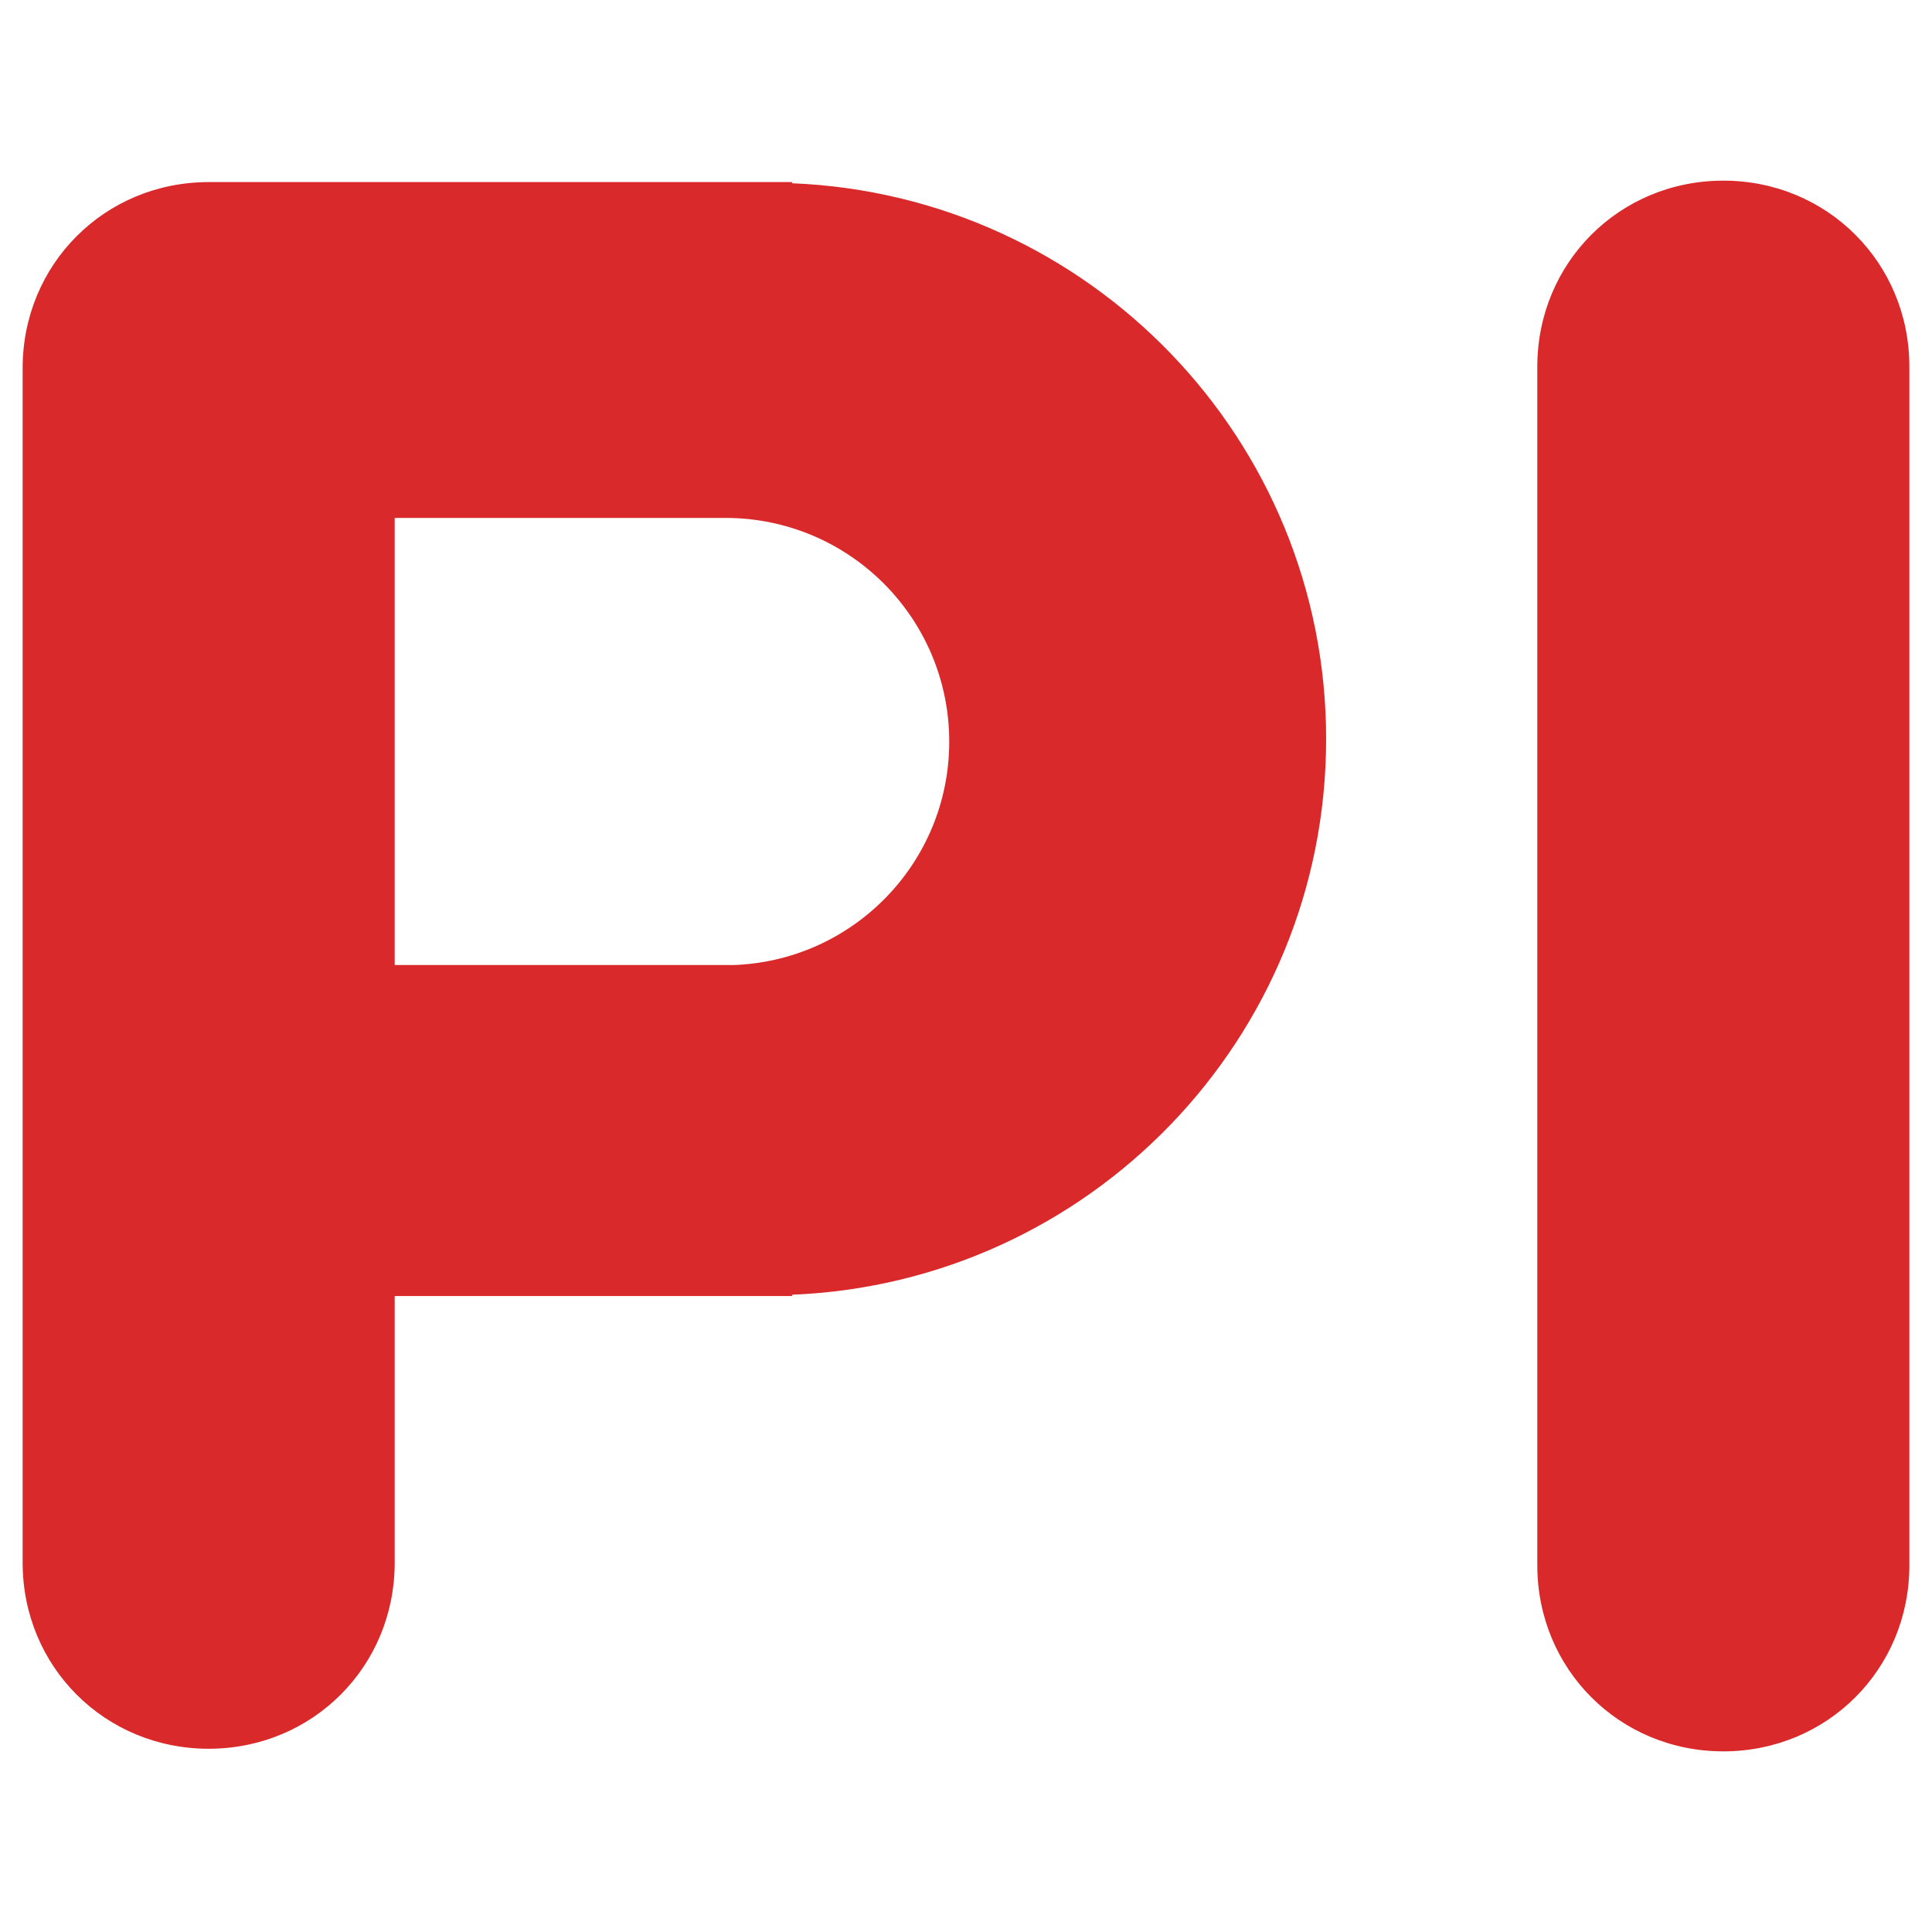
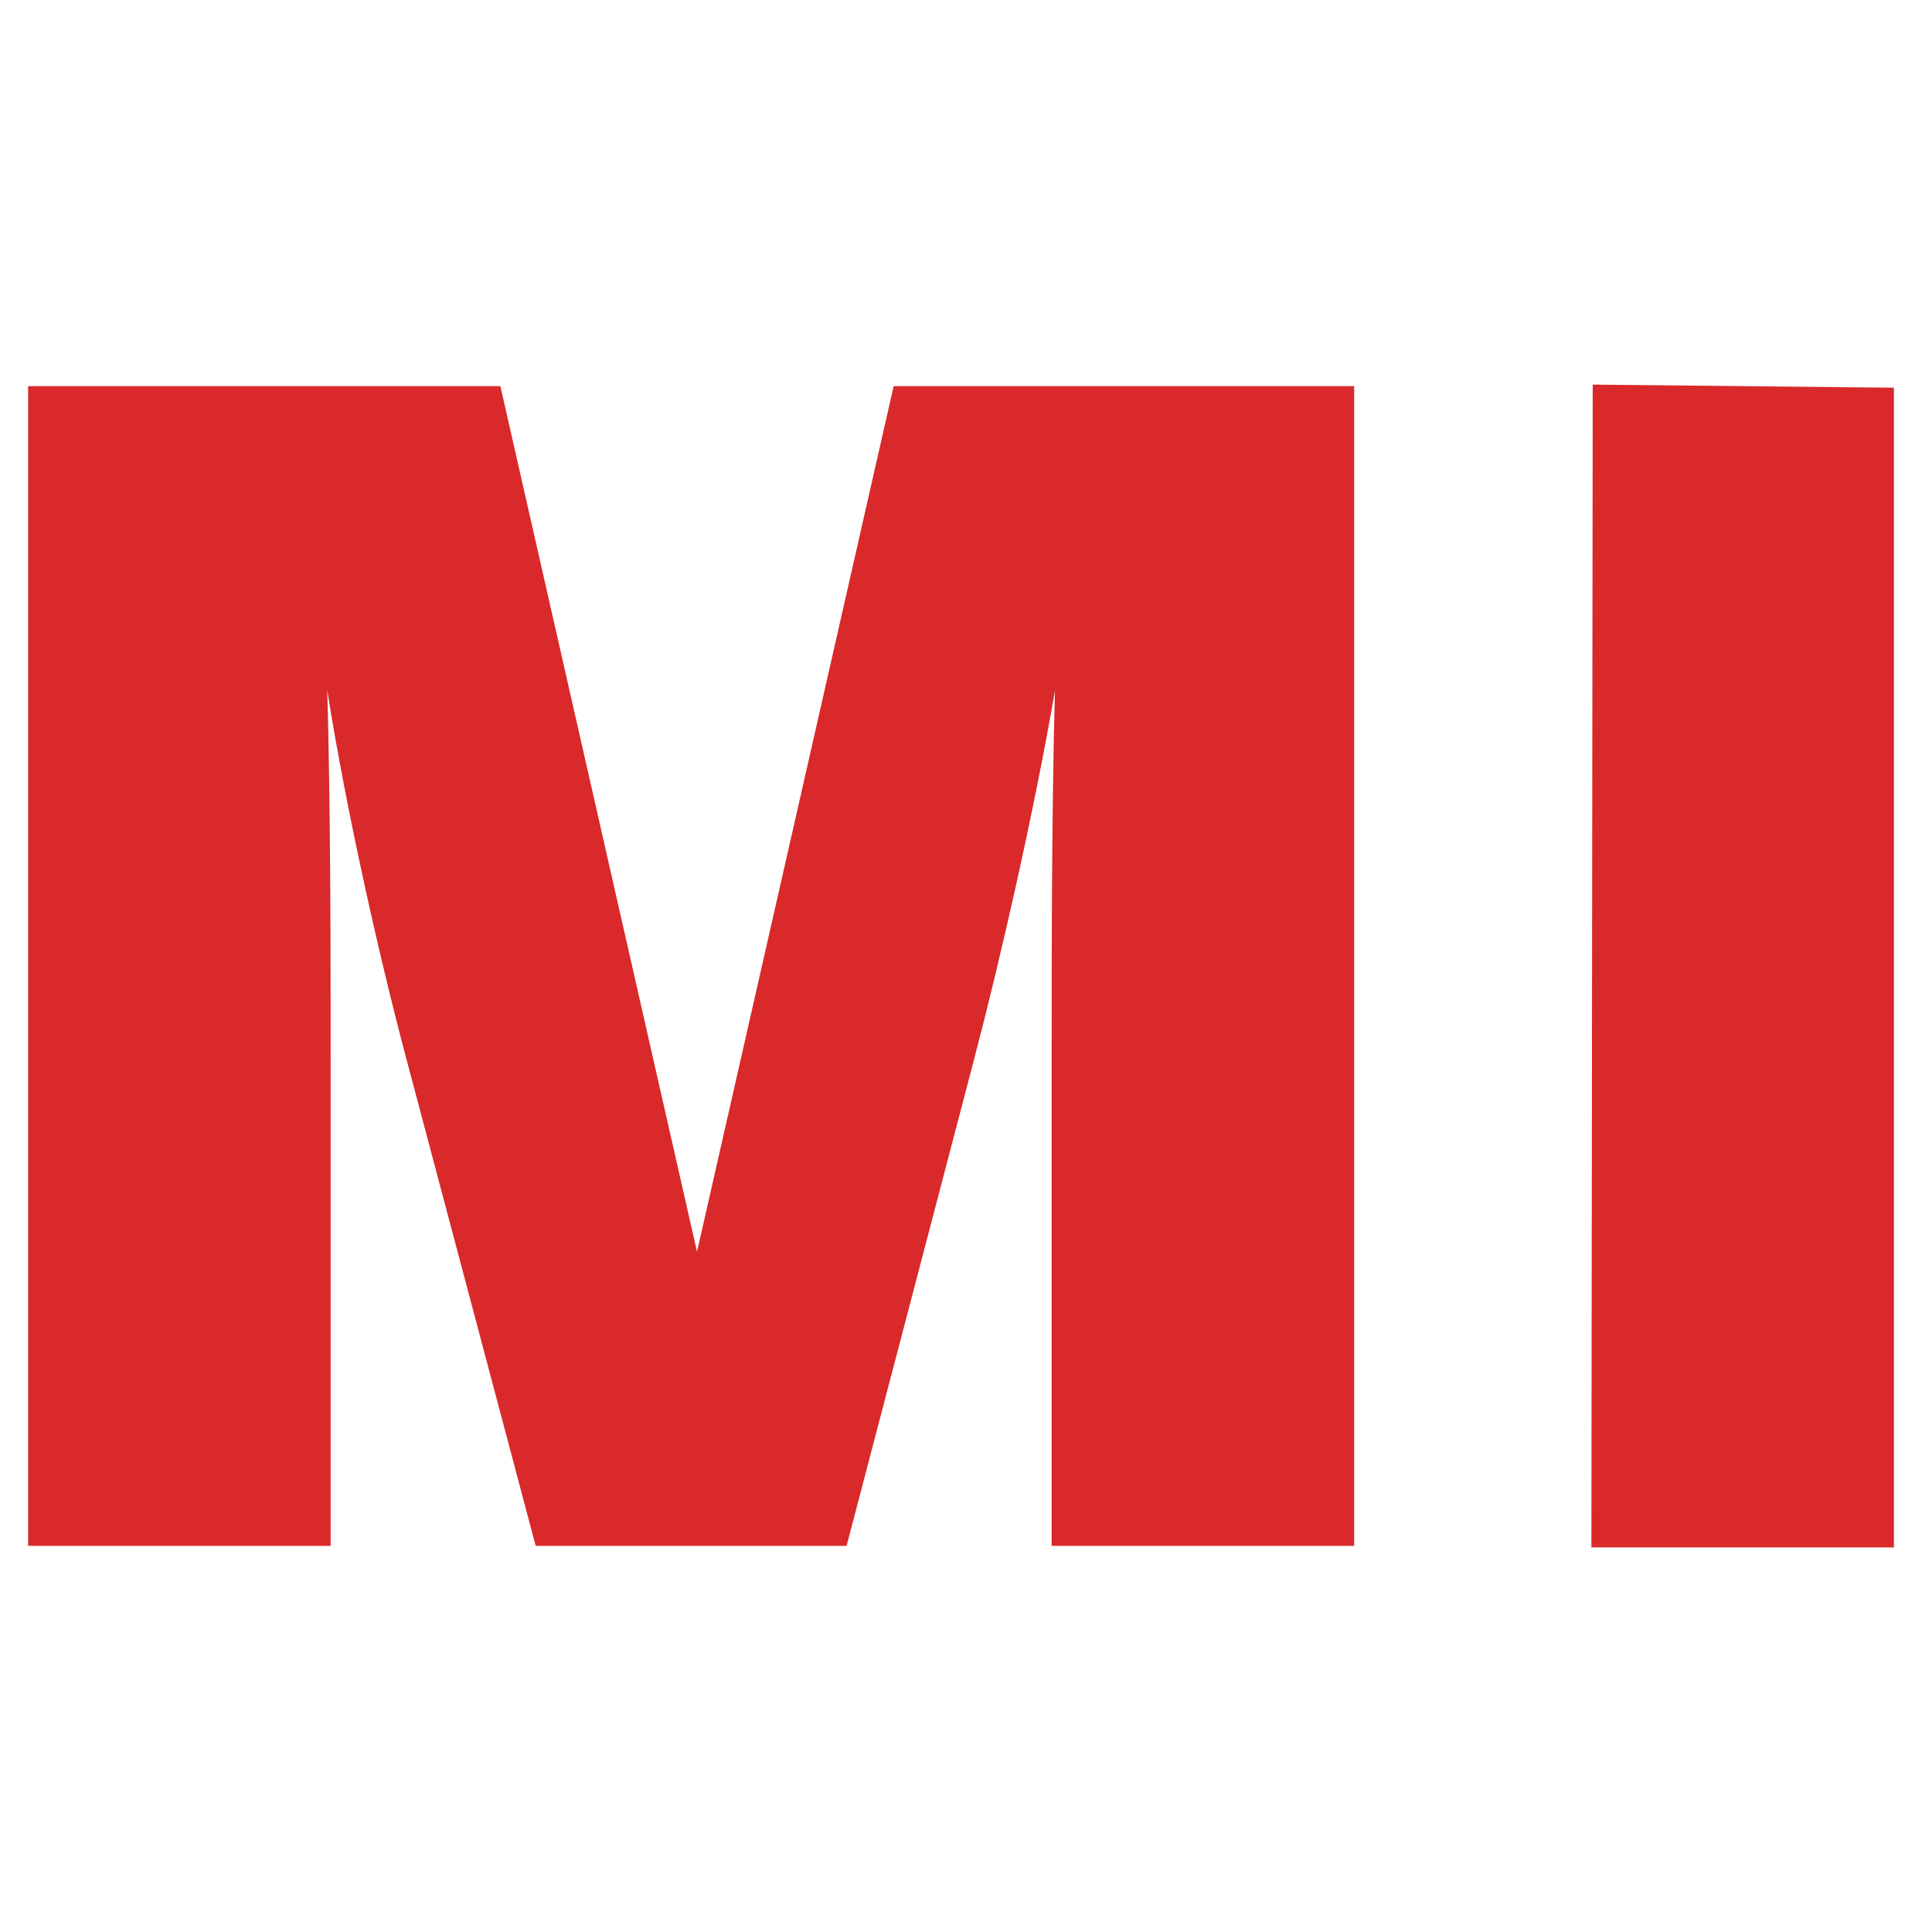
<svg xmlns="http://www.w3.org/2000/svg" version="1.1" id="svg2" xml:space="preserve" width="300" height="300" viewBox="0 0 300 300">
  <defs id="defs6" />
  <g id="g10" transform="matrix(1.333333,0,0,-1.333333,0,300)">
-     <g id="g4525" transform="translate(2.635503,21.03701)">
-       <path d="M 176.399,21.665 C 176.399,9.566 185.965,0 198.064,0 c 12.098,0 21.665,9.566 21.665,21.665 V 161.261 c 0,12.099 -9.567,21.665 -21.665,21.665 -12.099,0 -21.665,-9.566 -21.665,-21.665 V 21.665" style="fill:#d9292a;fill-opacity:1;fill-rule:nonzero;stroke:none;stroke-width:0.1" id="path18" />
-       <path d="m 82.619,91.569 -0.001,0.007 H 43.33 v 52.07 h 38.524 c 14.392,0 26.058,-11.667 26.058,-26.058 0,-14.134 -11.259,-25.612 -25.293,-26.02 z M 151.805,117.9 c 0,34.927 -27.63,63.327 -62.214,64.723 l 0.027,0.134 H 21.665 C 9.566,182.757 0,173.19 0,161.092 V 21.97 C 0,9.871 9.566,0.304 21.665,0.304 c 12.099,0 21.665,9.567 21.665,21.666 V 53.03 H 89.618 L 89.591,53.177 c 34.584,1.397 62.214,29.796 62.214,64.723" style="fill:#d9292a;fill-opacity:1;fill-rule:nonzero;stroke:none;stroke-width:0.1" id="path22" />
-     </g>
+     <path d="M 157.705,180.027 H 104.075 L 81.174,79.226 58.274,180.027 H 3.274 V 44.973 H 38.505 v 56.762 c 0,11.744 0,29.164 -0.391,42.865 2.153,-13.701 6.068,-31.121 9.199,-42.865 L 62.384,44.973 h 36.21 l 14.875,56.762 c 3.132,11.939 7.046,29.164 9.395,42.865 -0.391,-13.701 -0.391,-31.121 -0.391,-42.865 V 44.973 h 35.231 z" horiz-adv-x="5836" id="path2" style="fill:#d9292a;fill-opacity:1;stroke-width:0.75" />
+     <path d="m 220.564,179.846 -35.076,0.362 -0.155,-135.415 h 35.231 z" horiz-adv-x="5836" id="path2-4" style="fill:#d9292a;fill-opacity:1;stroke-width:0.75" />
  </g>
</svg>
